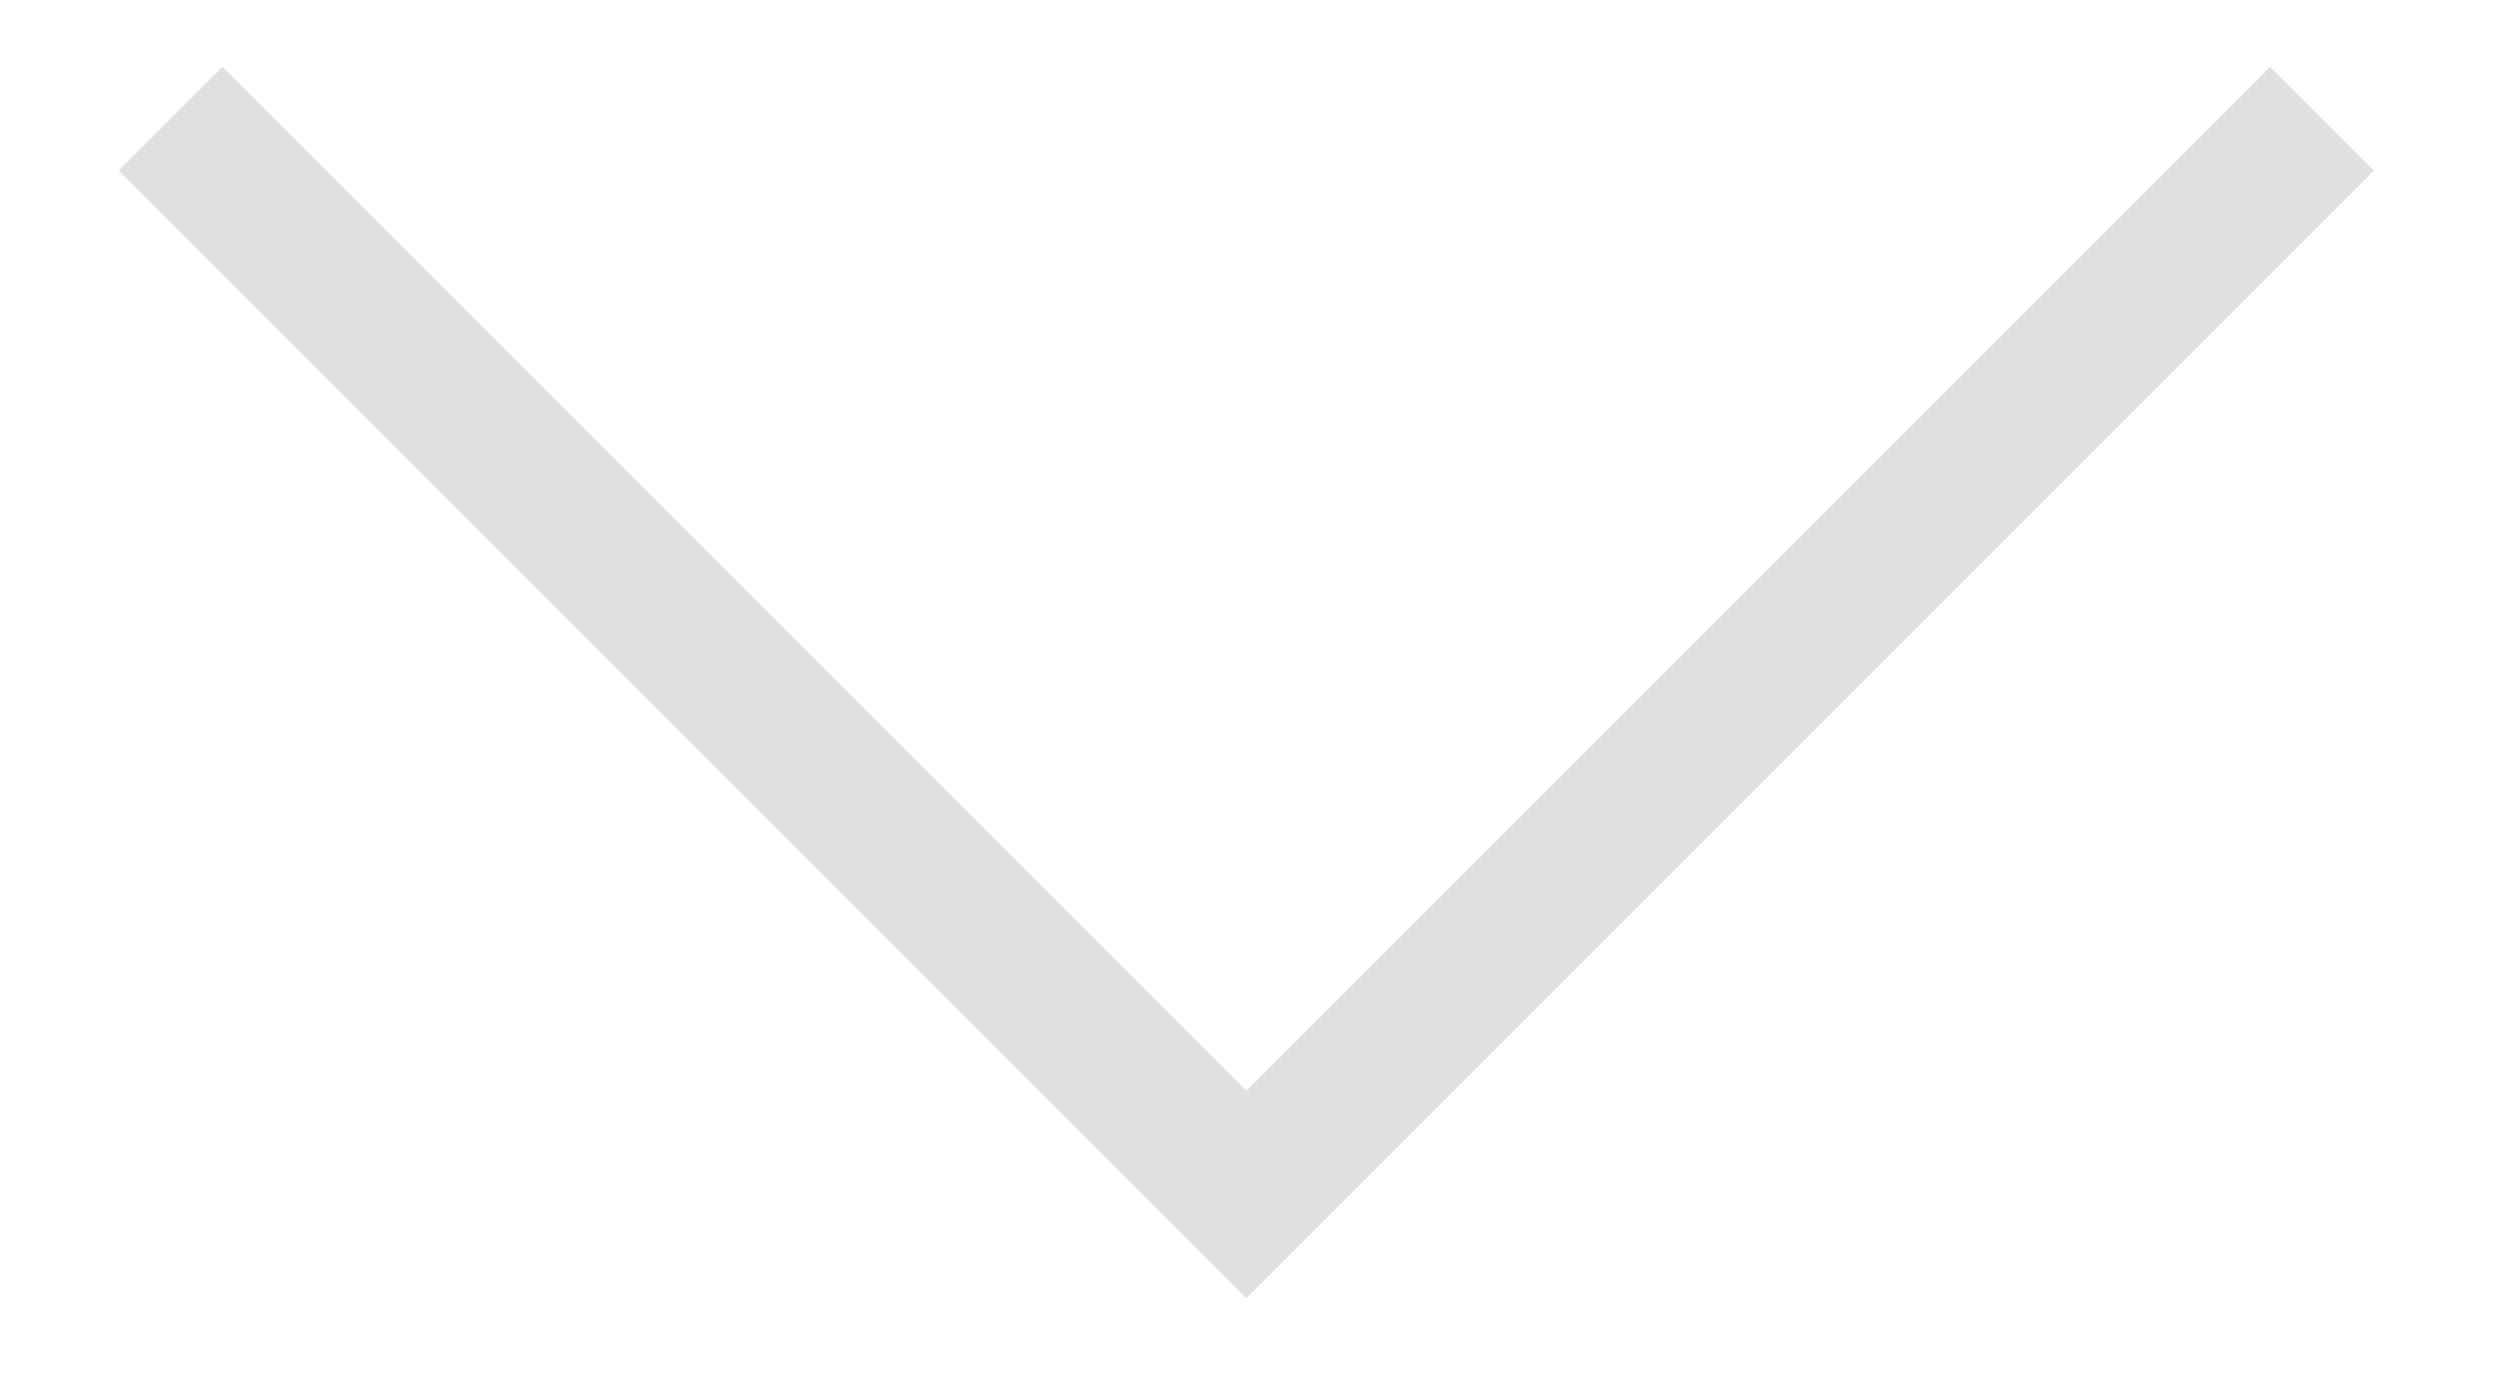
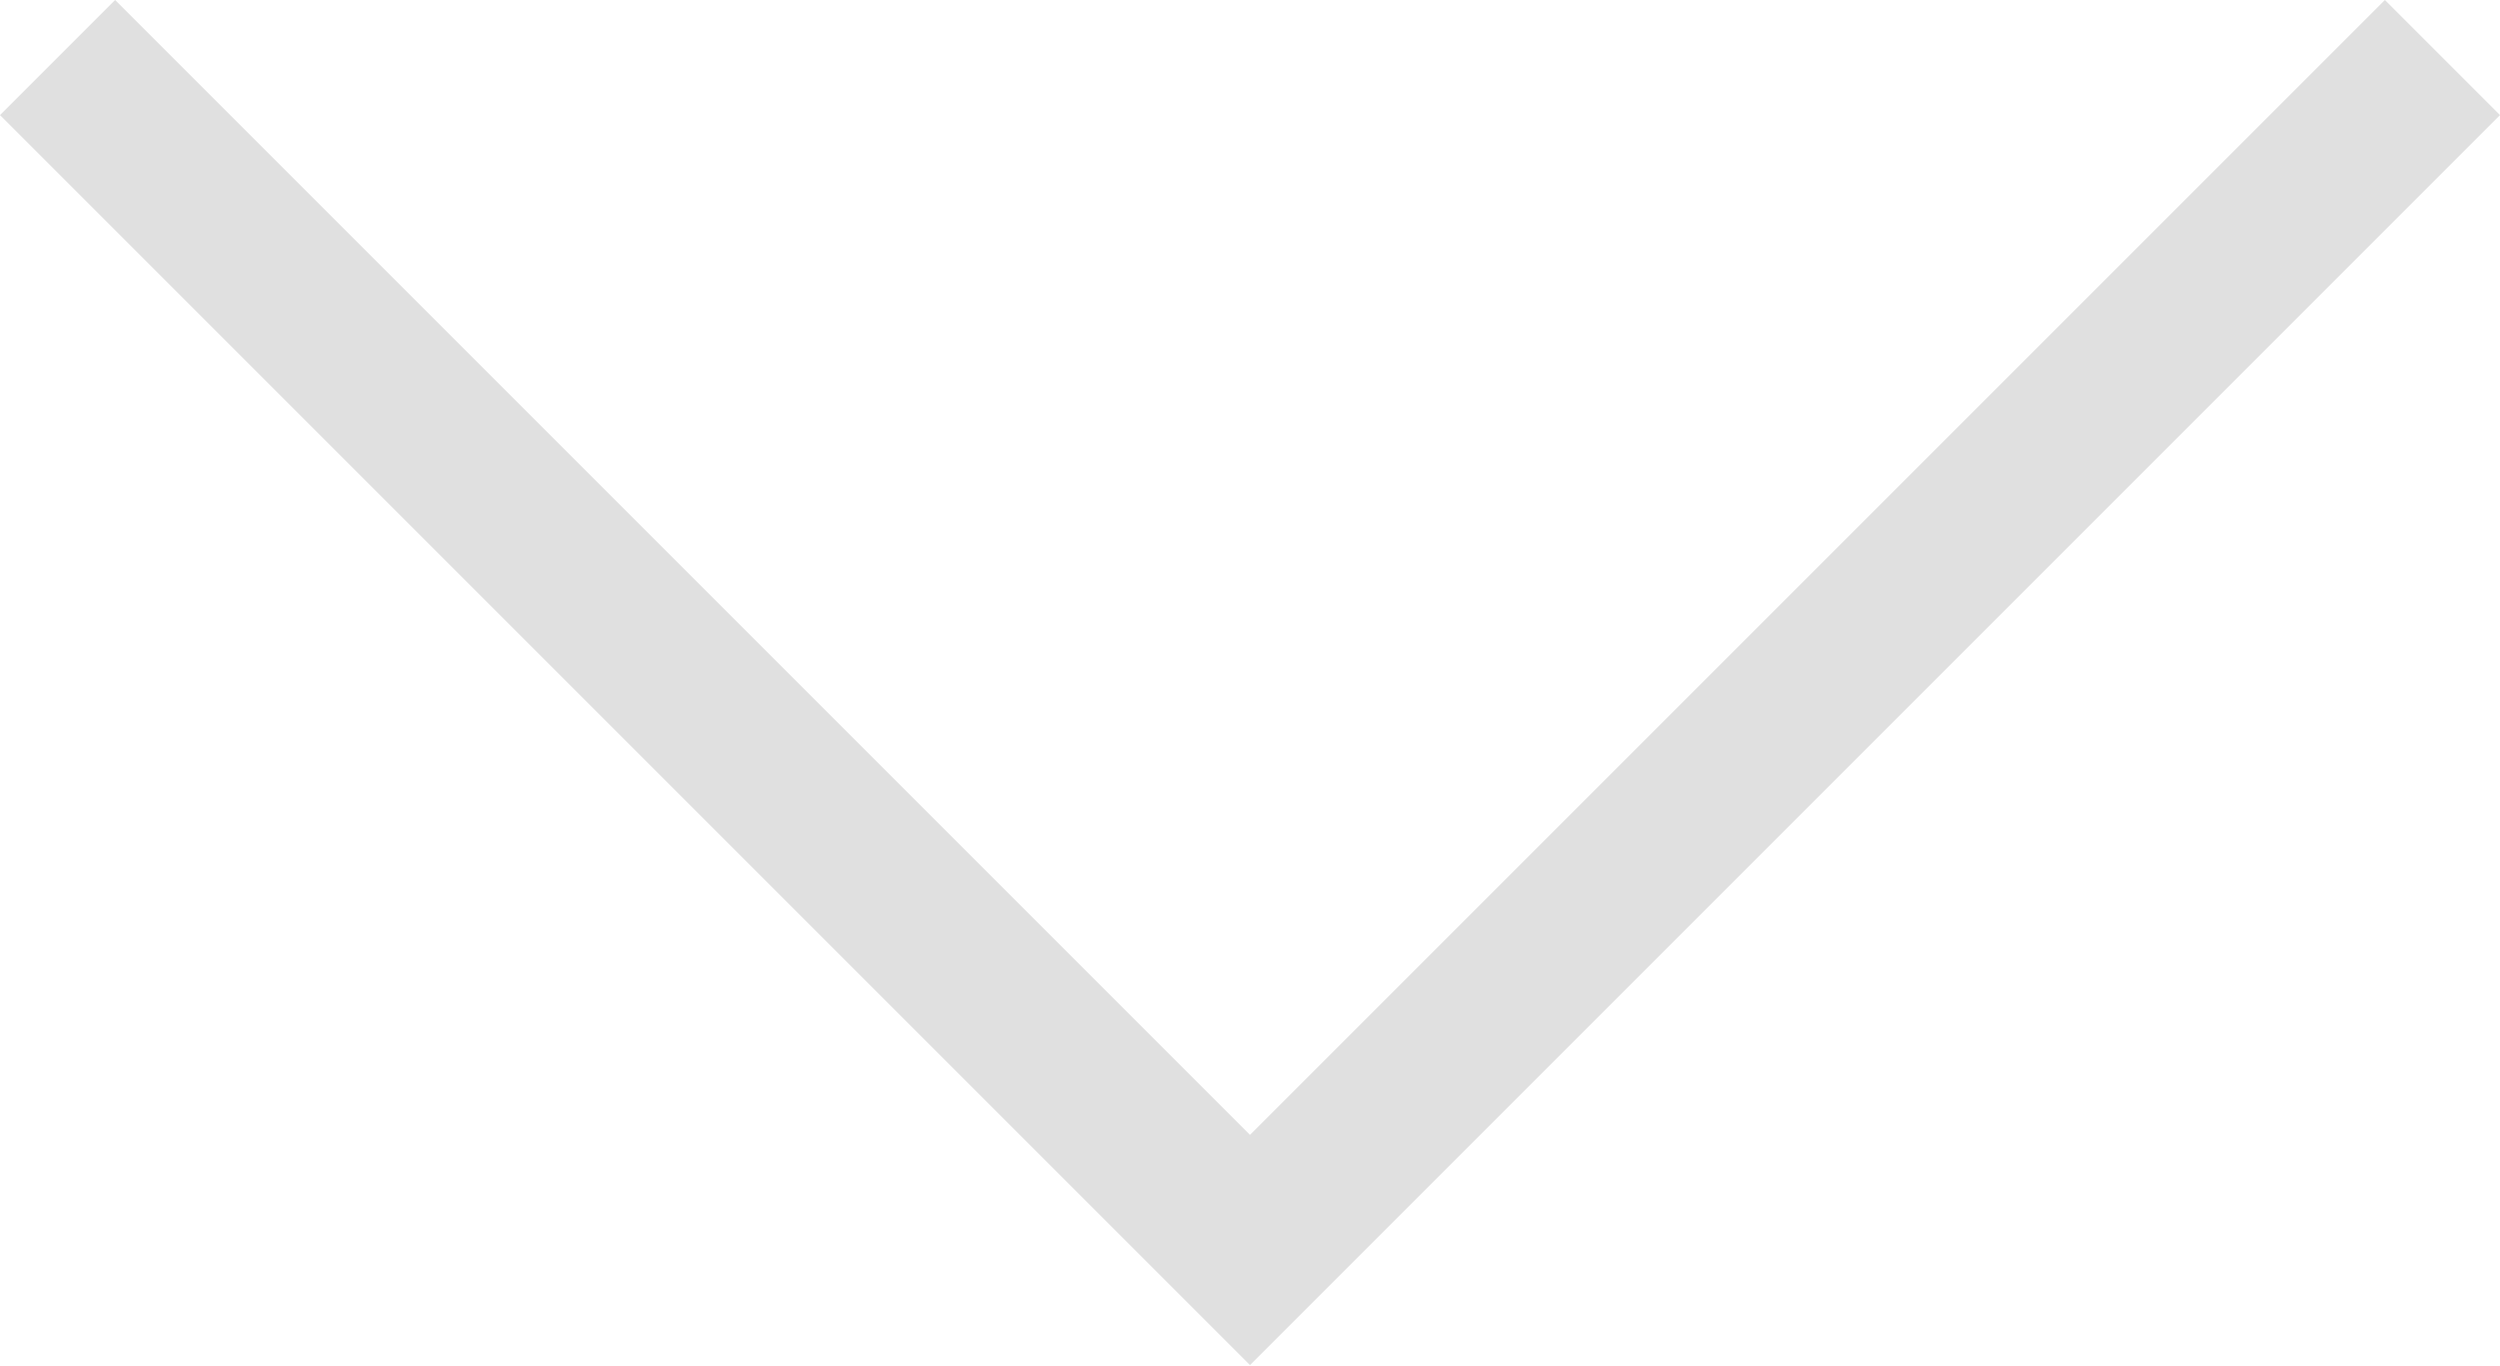
- <svg xmlns="http://www.w3.org/2000/svg" version="1.1" id="Calque_1" x="0px" y="0px" viewBox="0 0 33.7 18.5" style="enable-background:new 0 0 33.7 18.5;" xml:space="preserve">
+ <svg xmlns="http://www.w3.org/2000/svg" version="1.1" id="Calque_1" x="0px" y="0px" viewBox="0 0 30.4 16.6" style="enable-background:new 0 0 30.4 16.6;" xml:space="preserve">
  <style type="text/css">
	.st0{fill:#E0E0E0;}
</style>
-   <polygon class="st0" points="16.8,17.5 1.6,2.3 3,0.9 16.8,14.7 30.6,0.9 32,2.3 " />
+   <polygon class="st0" points="15.2,16.6 0,1.4 1.4,0 15.2,13.8 29,0 30.4,1.4 " />
</svg>
